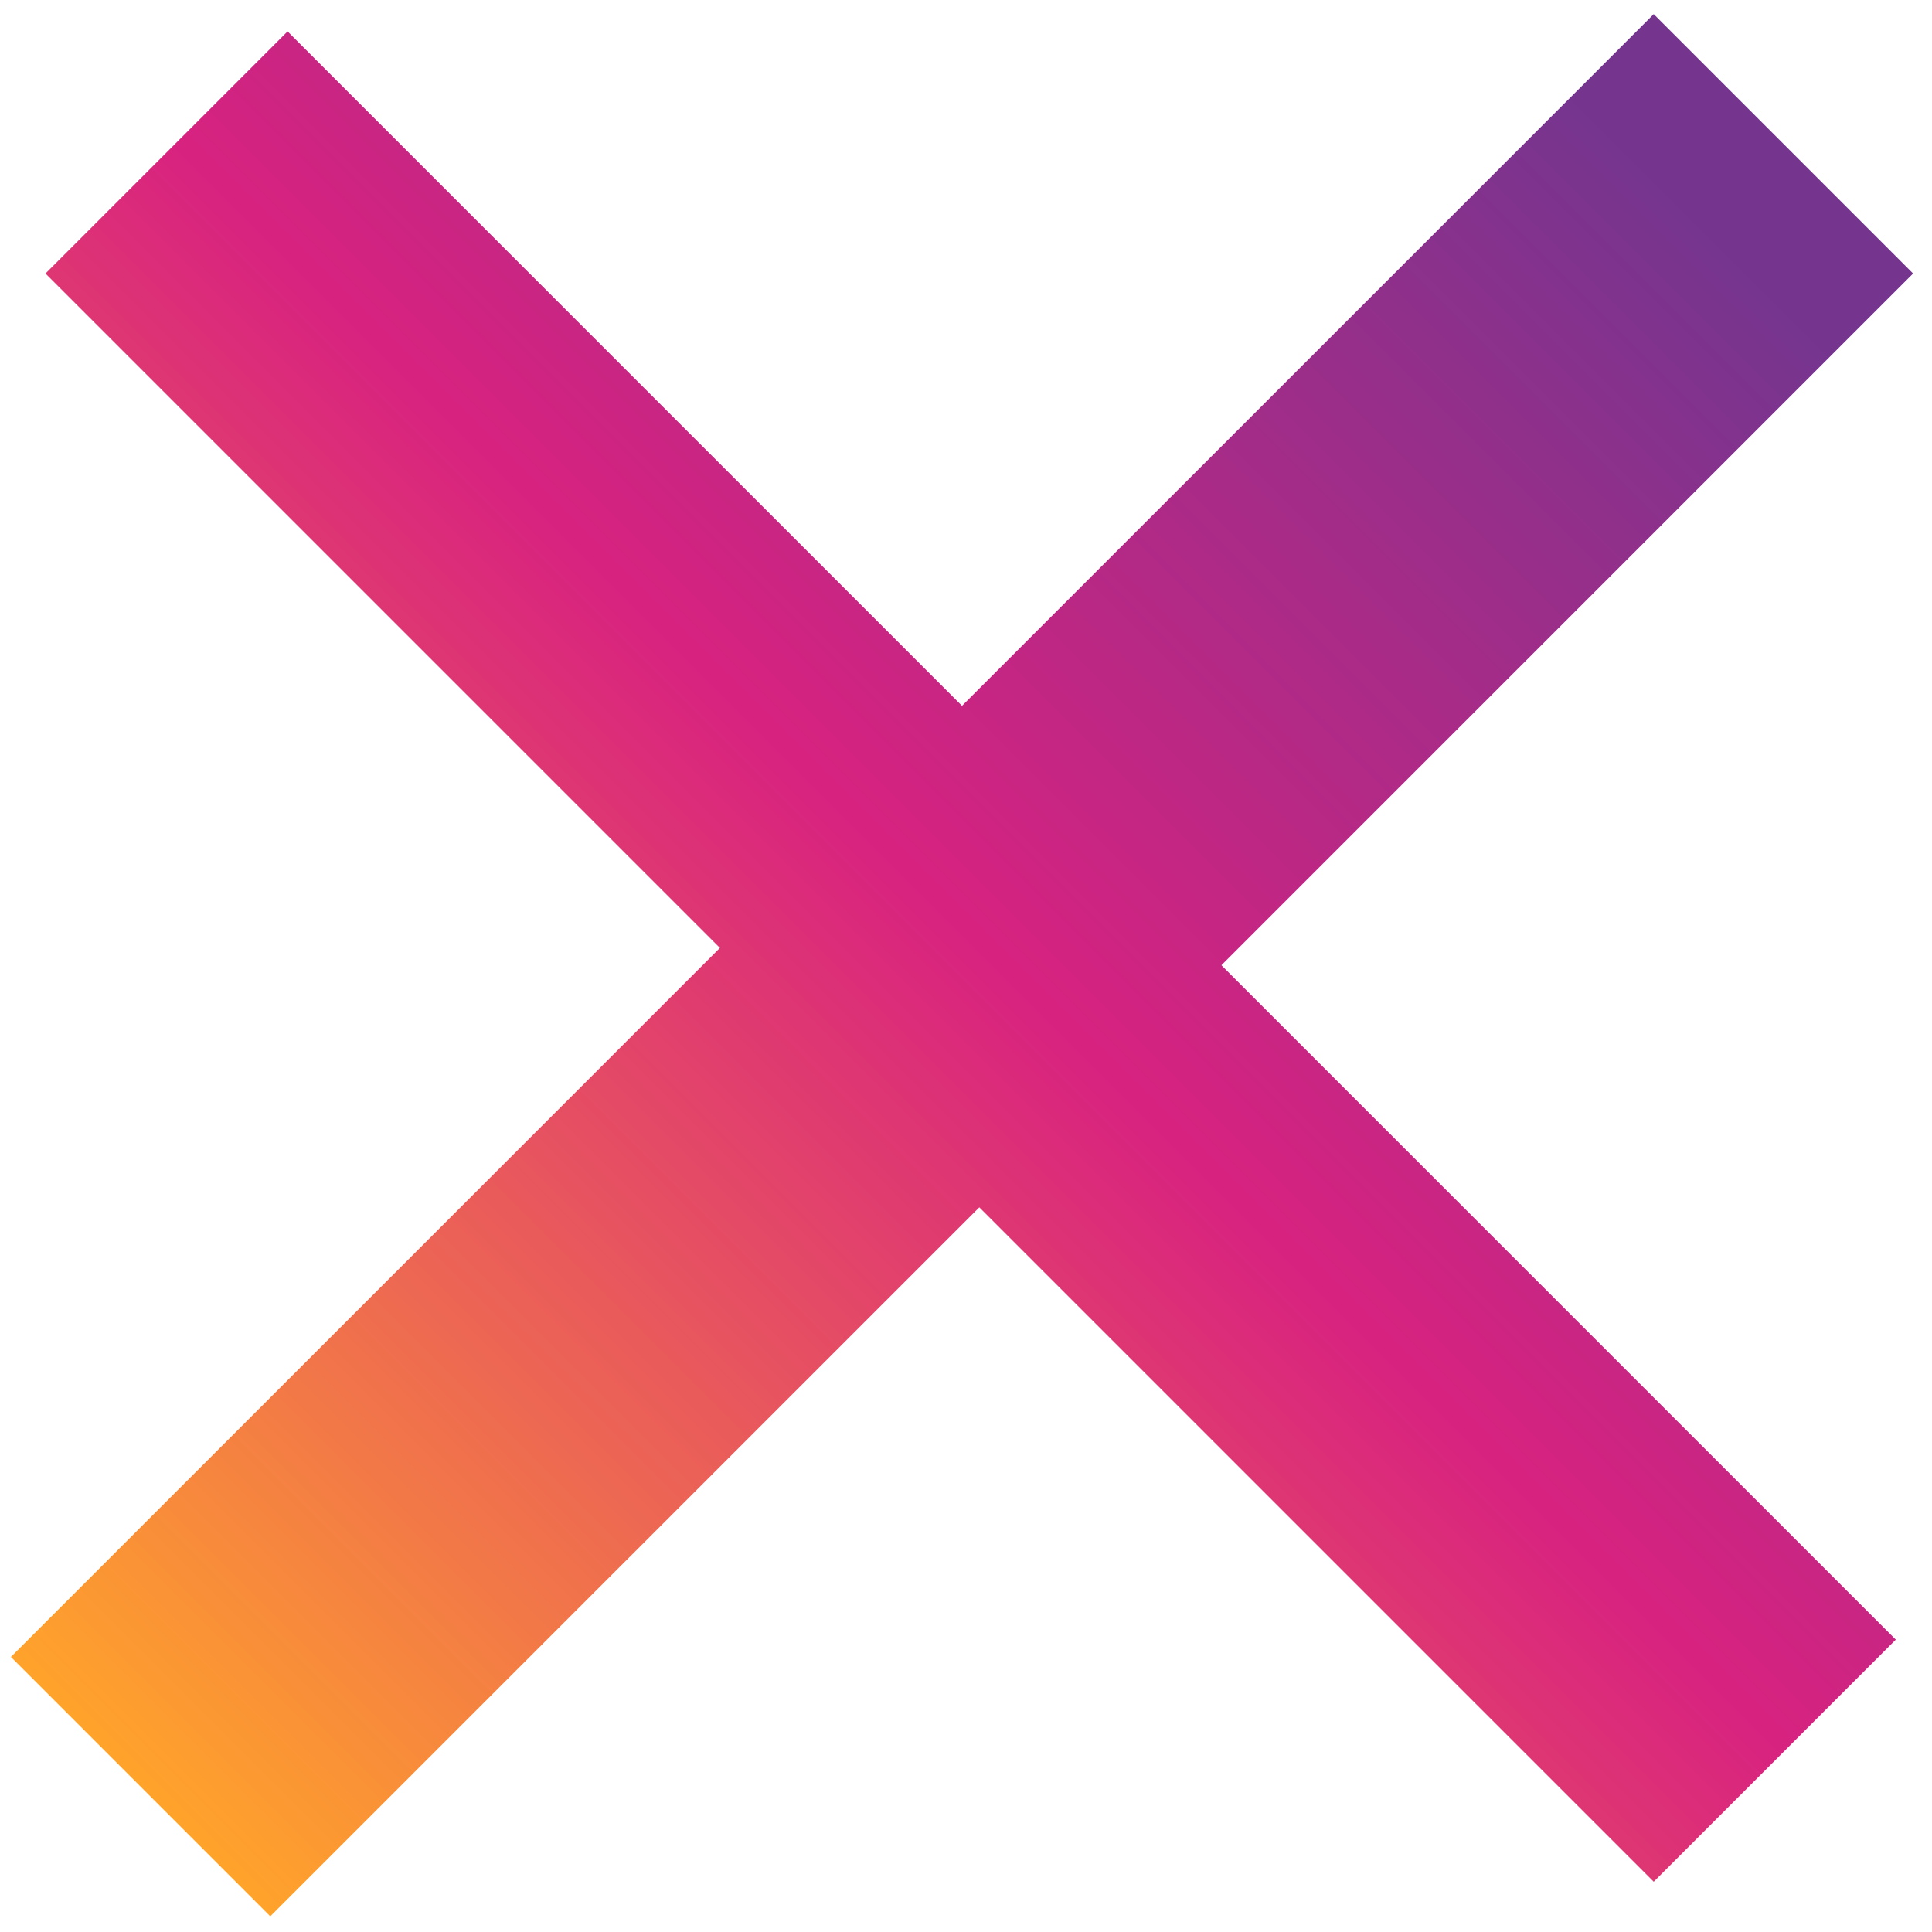
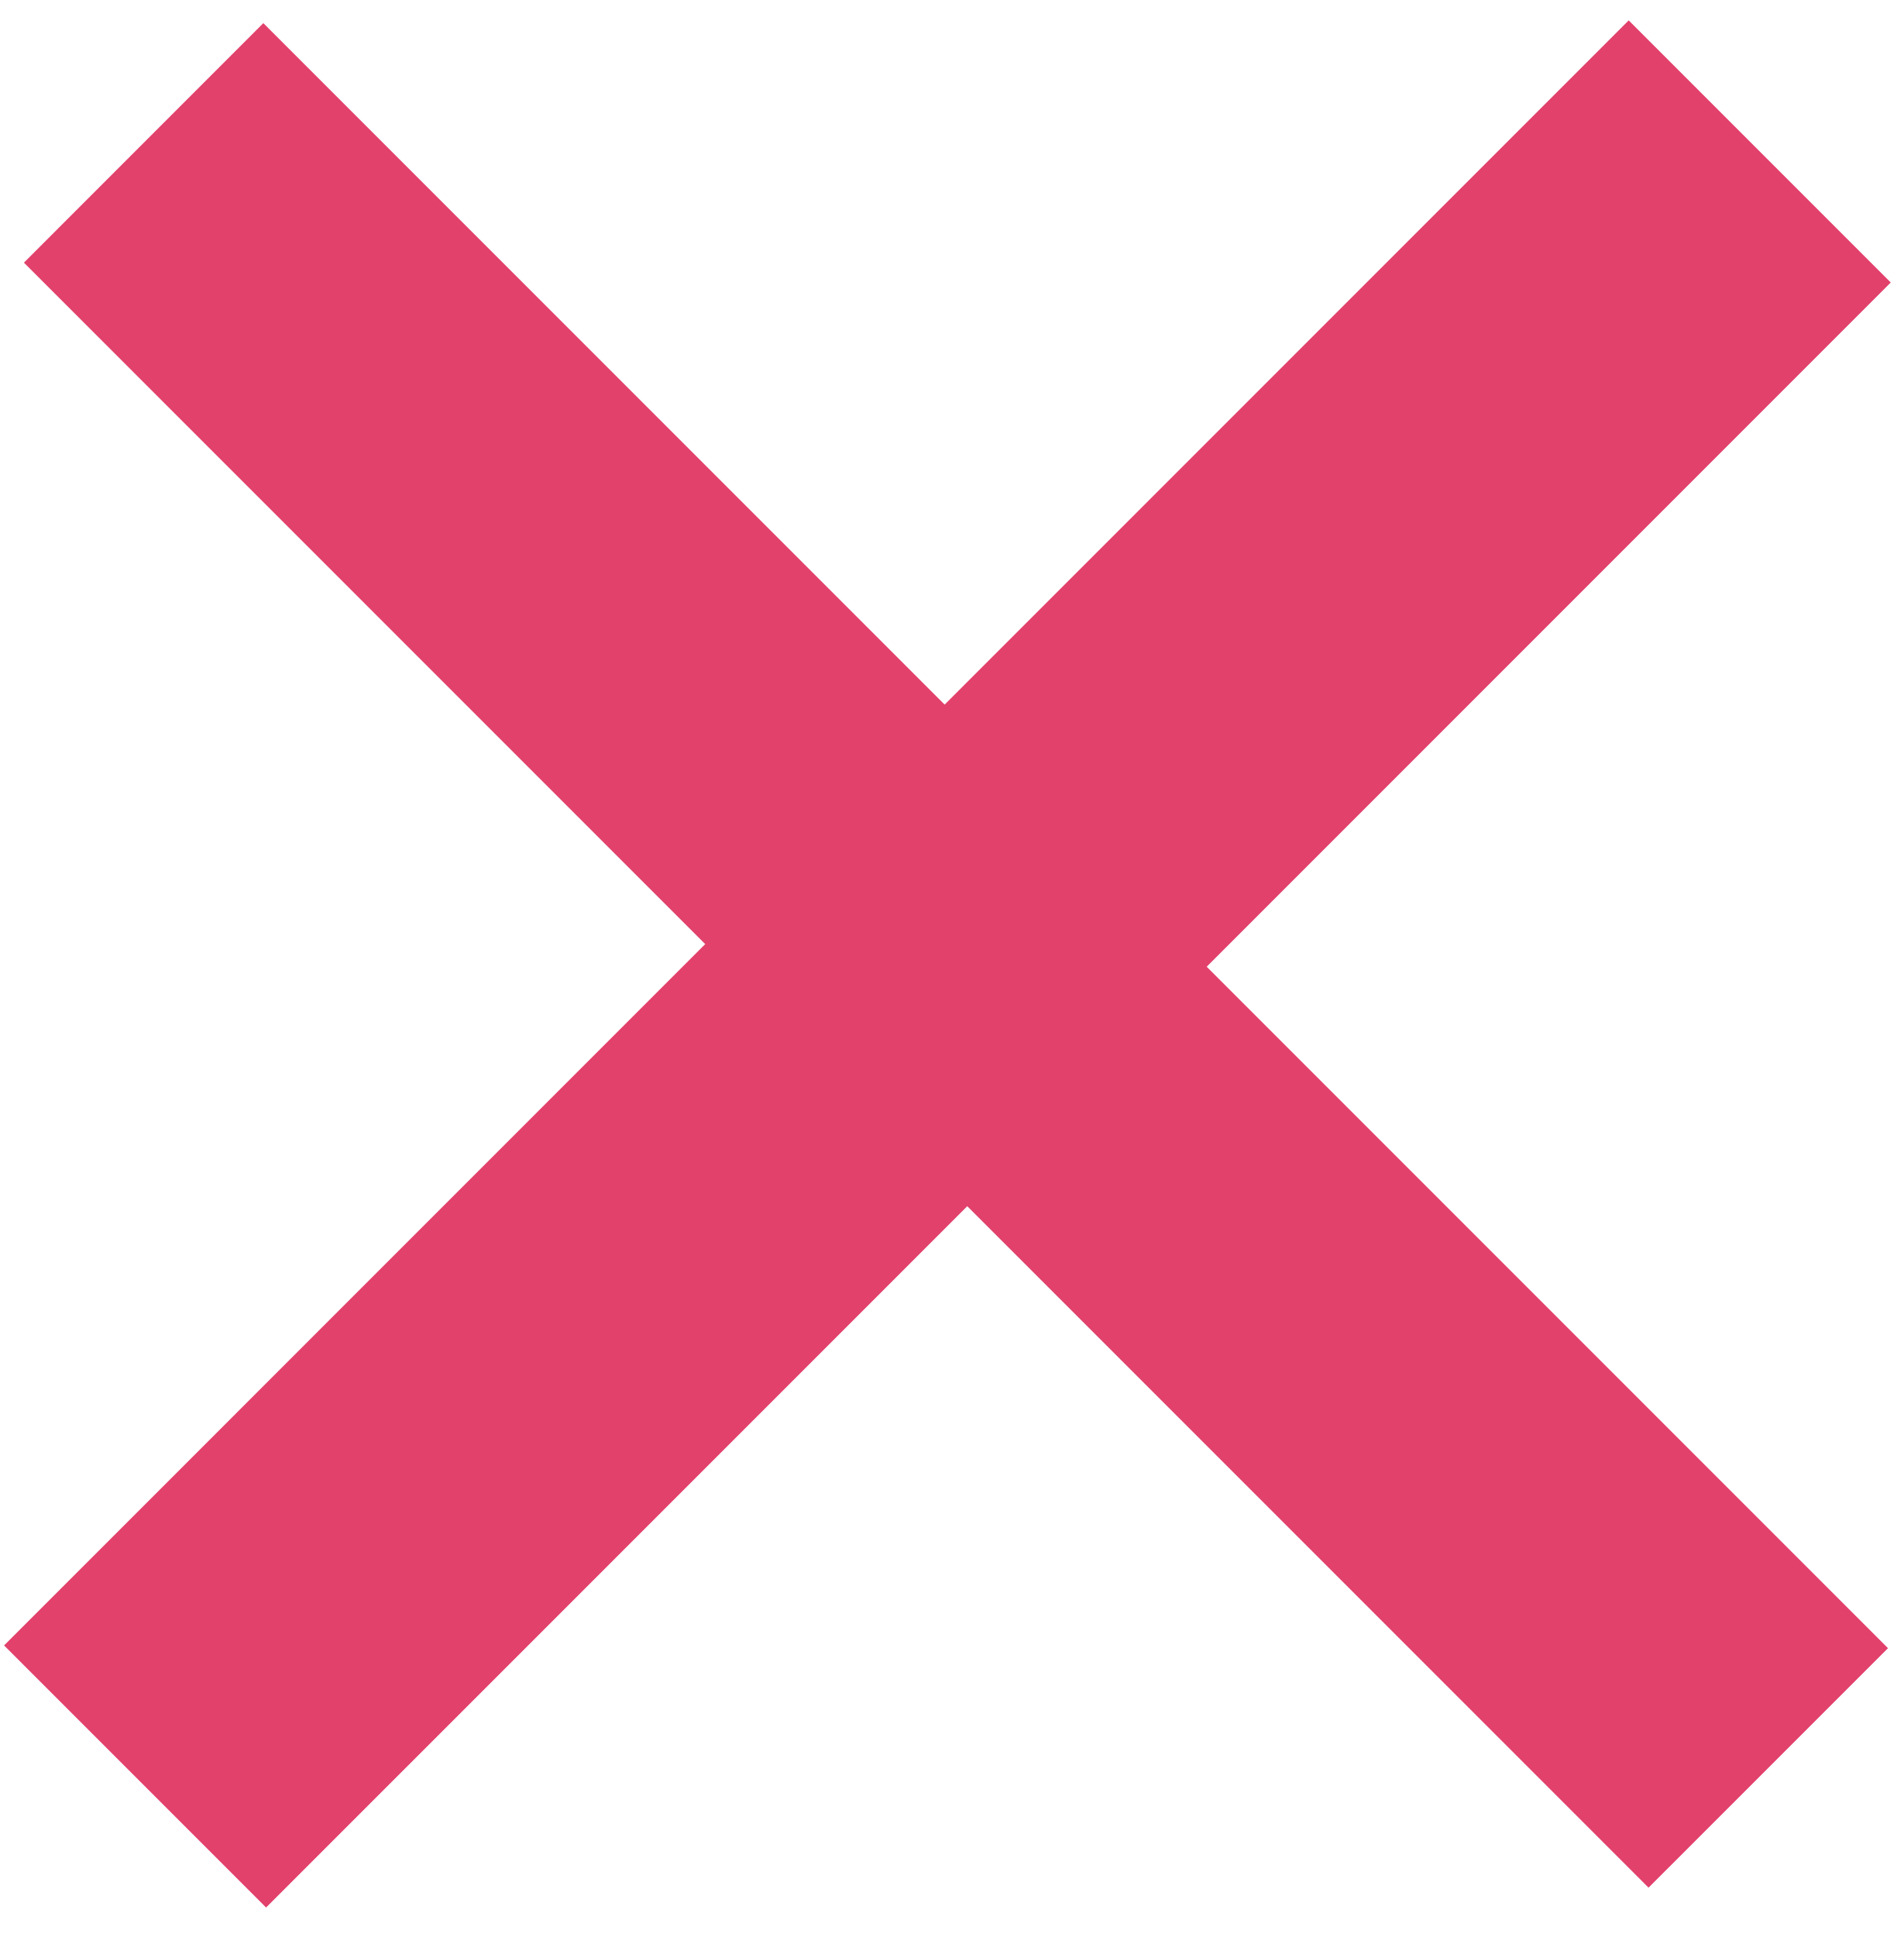
- <svg xmlns="http://www.w3.org/2000/svg" width="79" height="79" viewBox="0 0 79 79" fill="none">
-   <path d="M67.621 0.577L78.228 11.184L11.052 78.359L0.446 67.752L67.621 0.577Z" fill="url(#paint0_linear_146_24)" />
-   <path d="M1.86 11.184L11.759 1.284L77.52 67.045L67.621 76.945L1.86 11.184Z" fill="url(#paint1_linear_146_24)" />
-   <defs>
-     <linearGradient id="paint0_linear_146_24" x1="72.924" y1="5.88" x2="5.749" y2="73.056" gradientUnits="userSpaceOnUse">
-       <stop offset="0.049" stop-color="#75358F" />
-       <stop offset="0.489" stop-color="#D82280" />
-       <stop offset="1" stop-color="#FFA32B" />
-     </linearGradient>
-     <linearGradient id="paint1_linear_146_24" x1="72.924" y1="5.88" x2="5.749" y2="73.056" gradientUnits="userSpaceOnUse">
-       <stop offset="0.049" stop-color="#75358F" />
-       <stop offset="0.489" stop-color="#D82280" />
-       <stop offset="1" stop-color="#FFA32B" />
-     </linearGradient>
-   </defs>
+ <svg xmlns="http://www.w3.org/2000/svg" width="58" height="59" viewBox="0 0 58 59" fill="none">
+   <path d="M49.621 0.621L57.605 8.605L8.107 58.102L0.124 50.119L49.621 0.621Z" fill="#E2416C" />
+   <path d="M0.729 8L8.023 0.705L57.521 50.203L50.226 57.497L0.729 8Z" fill="#E2416C" />
</svg>
